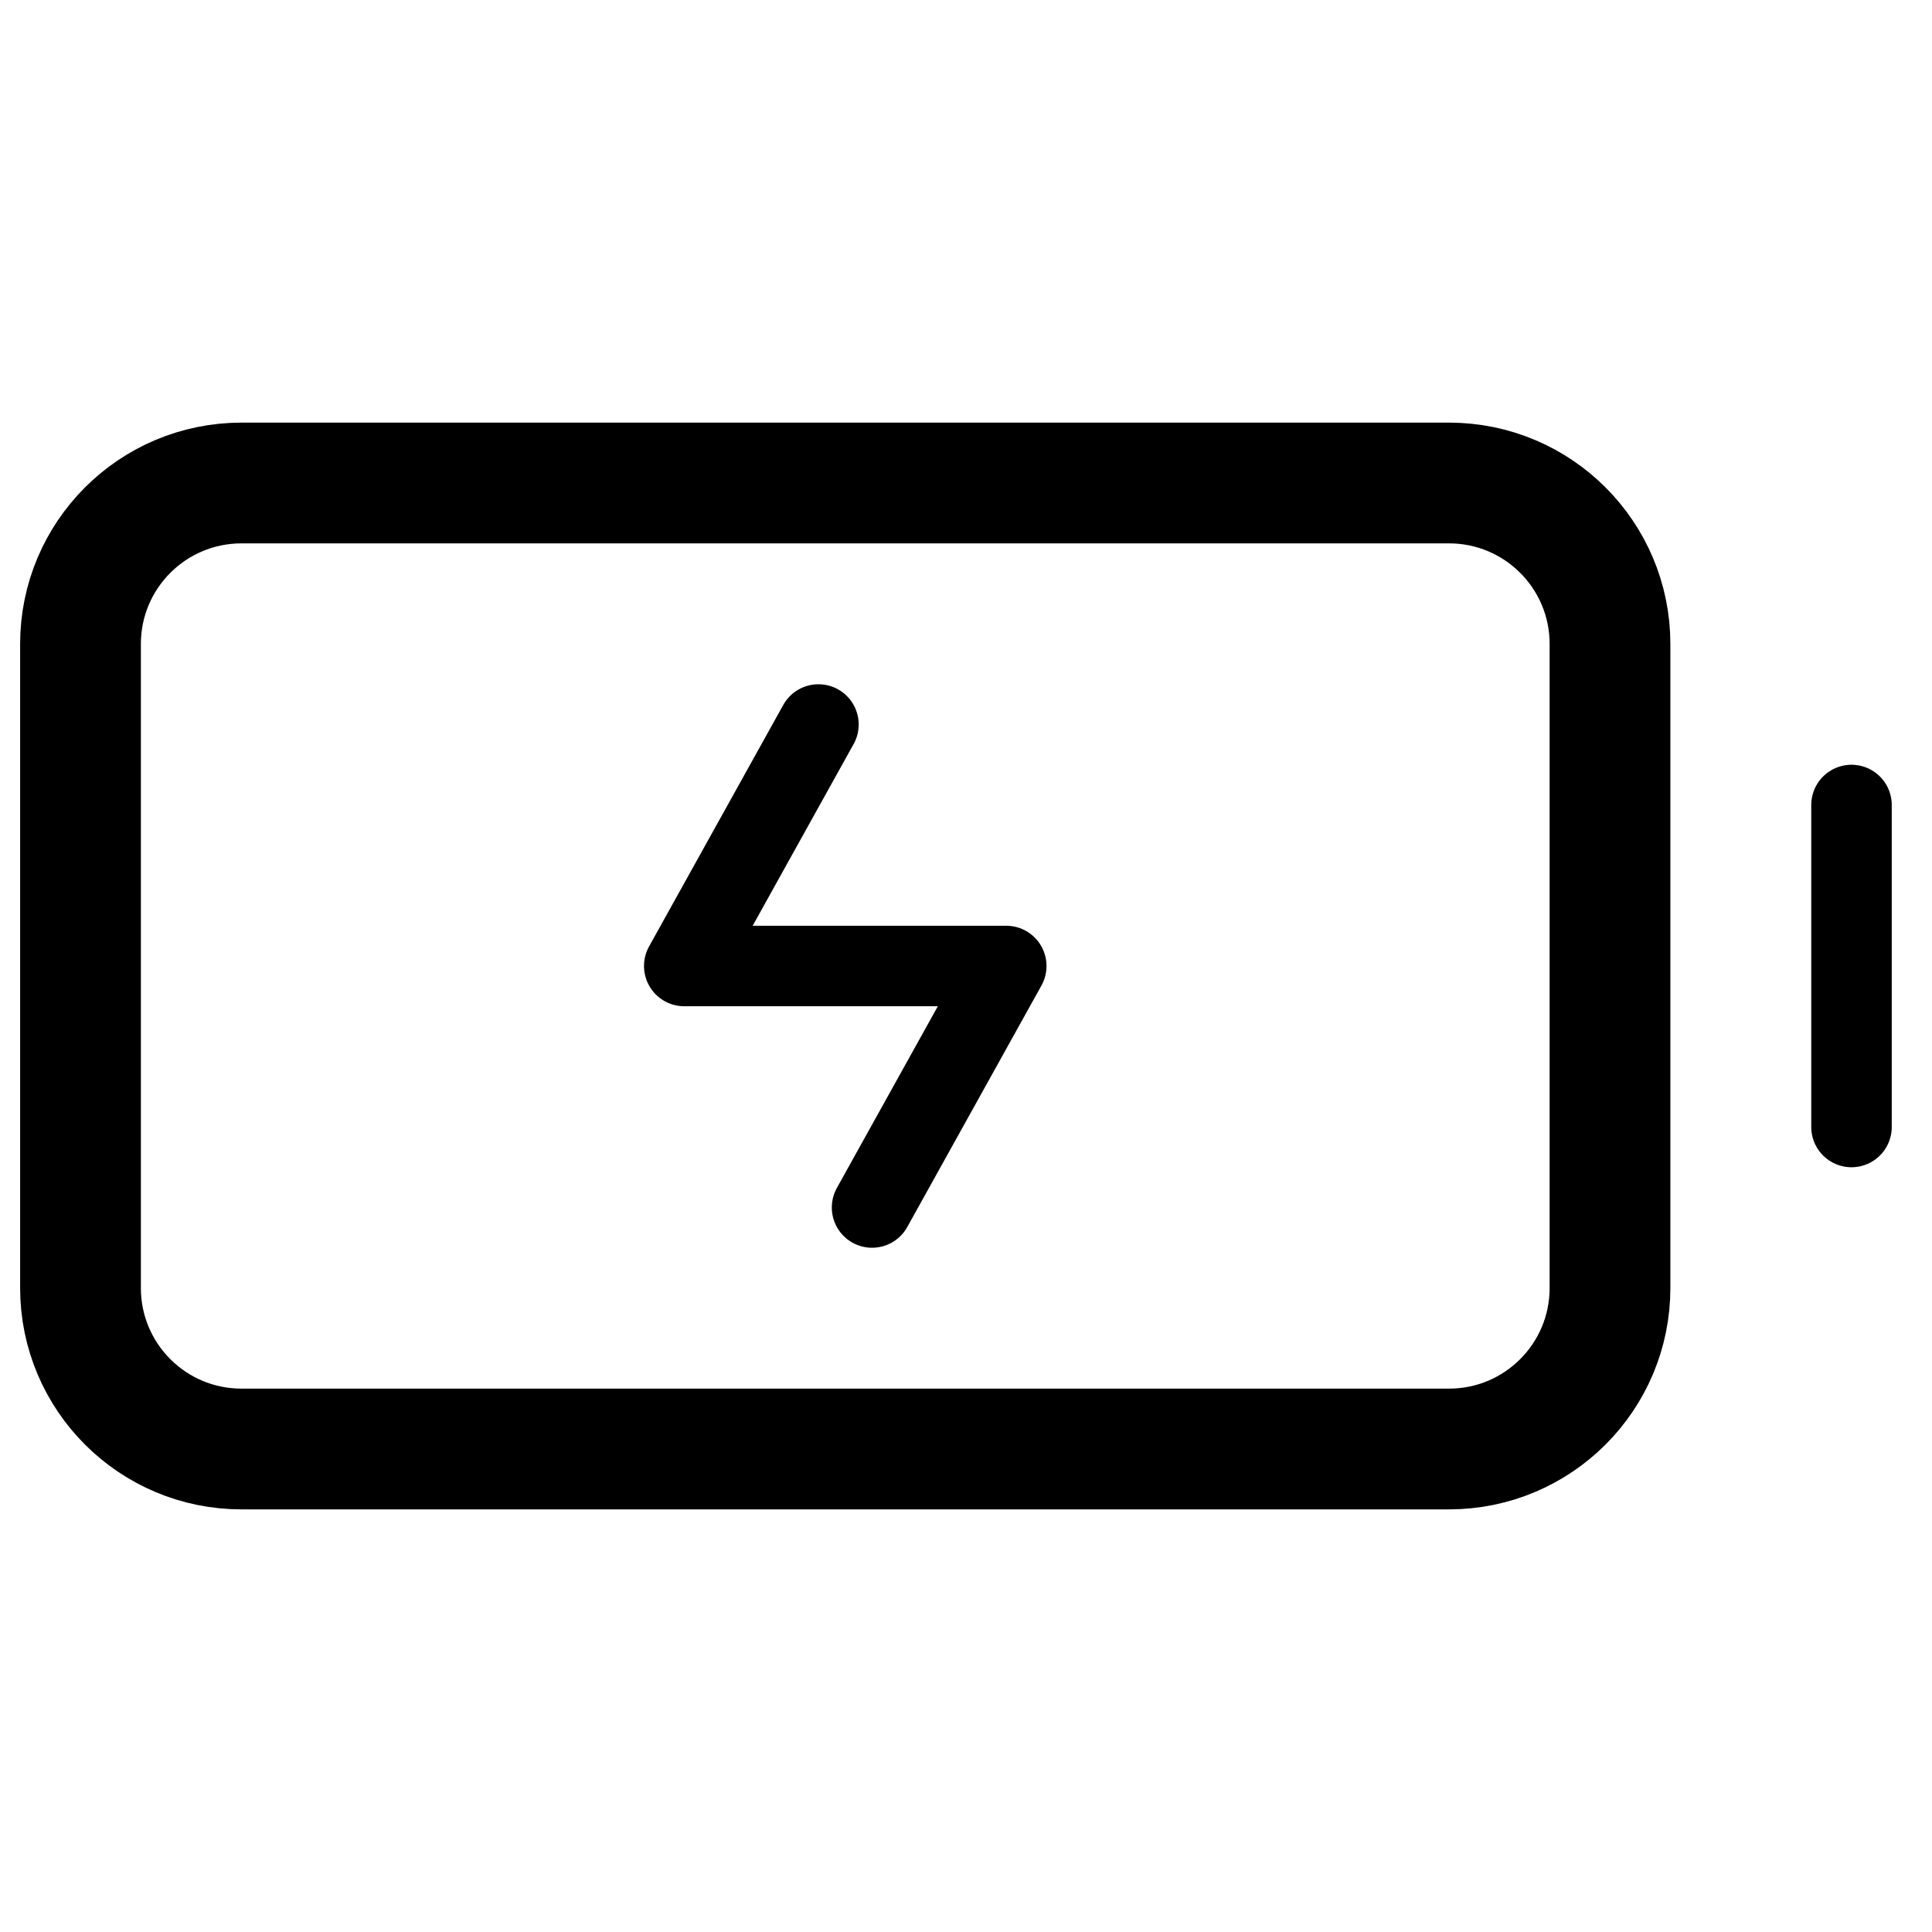
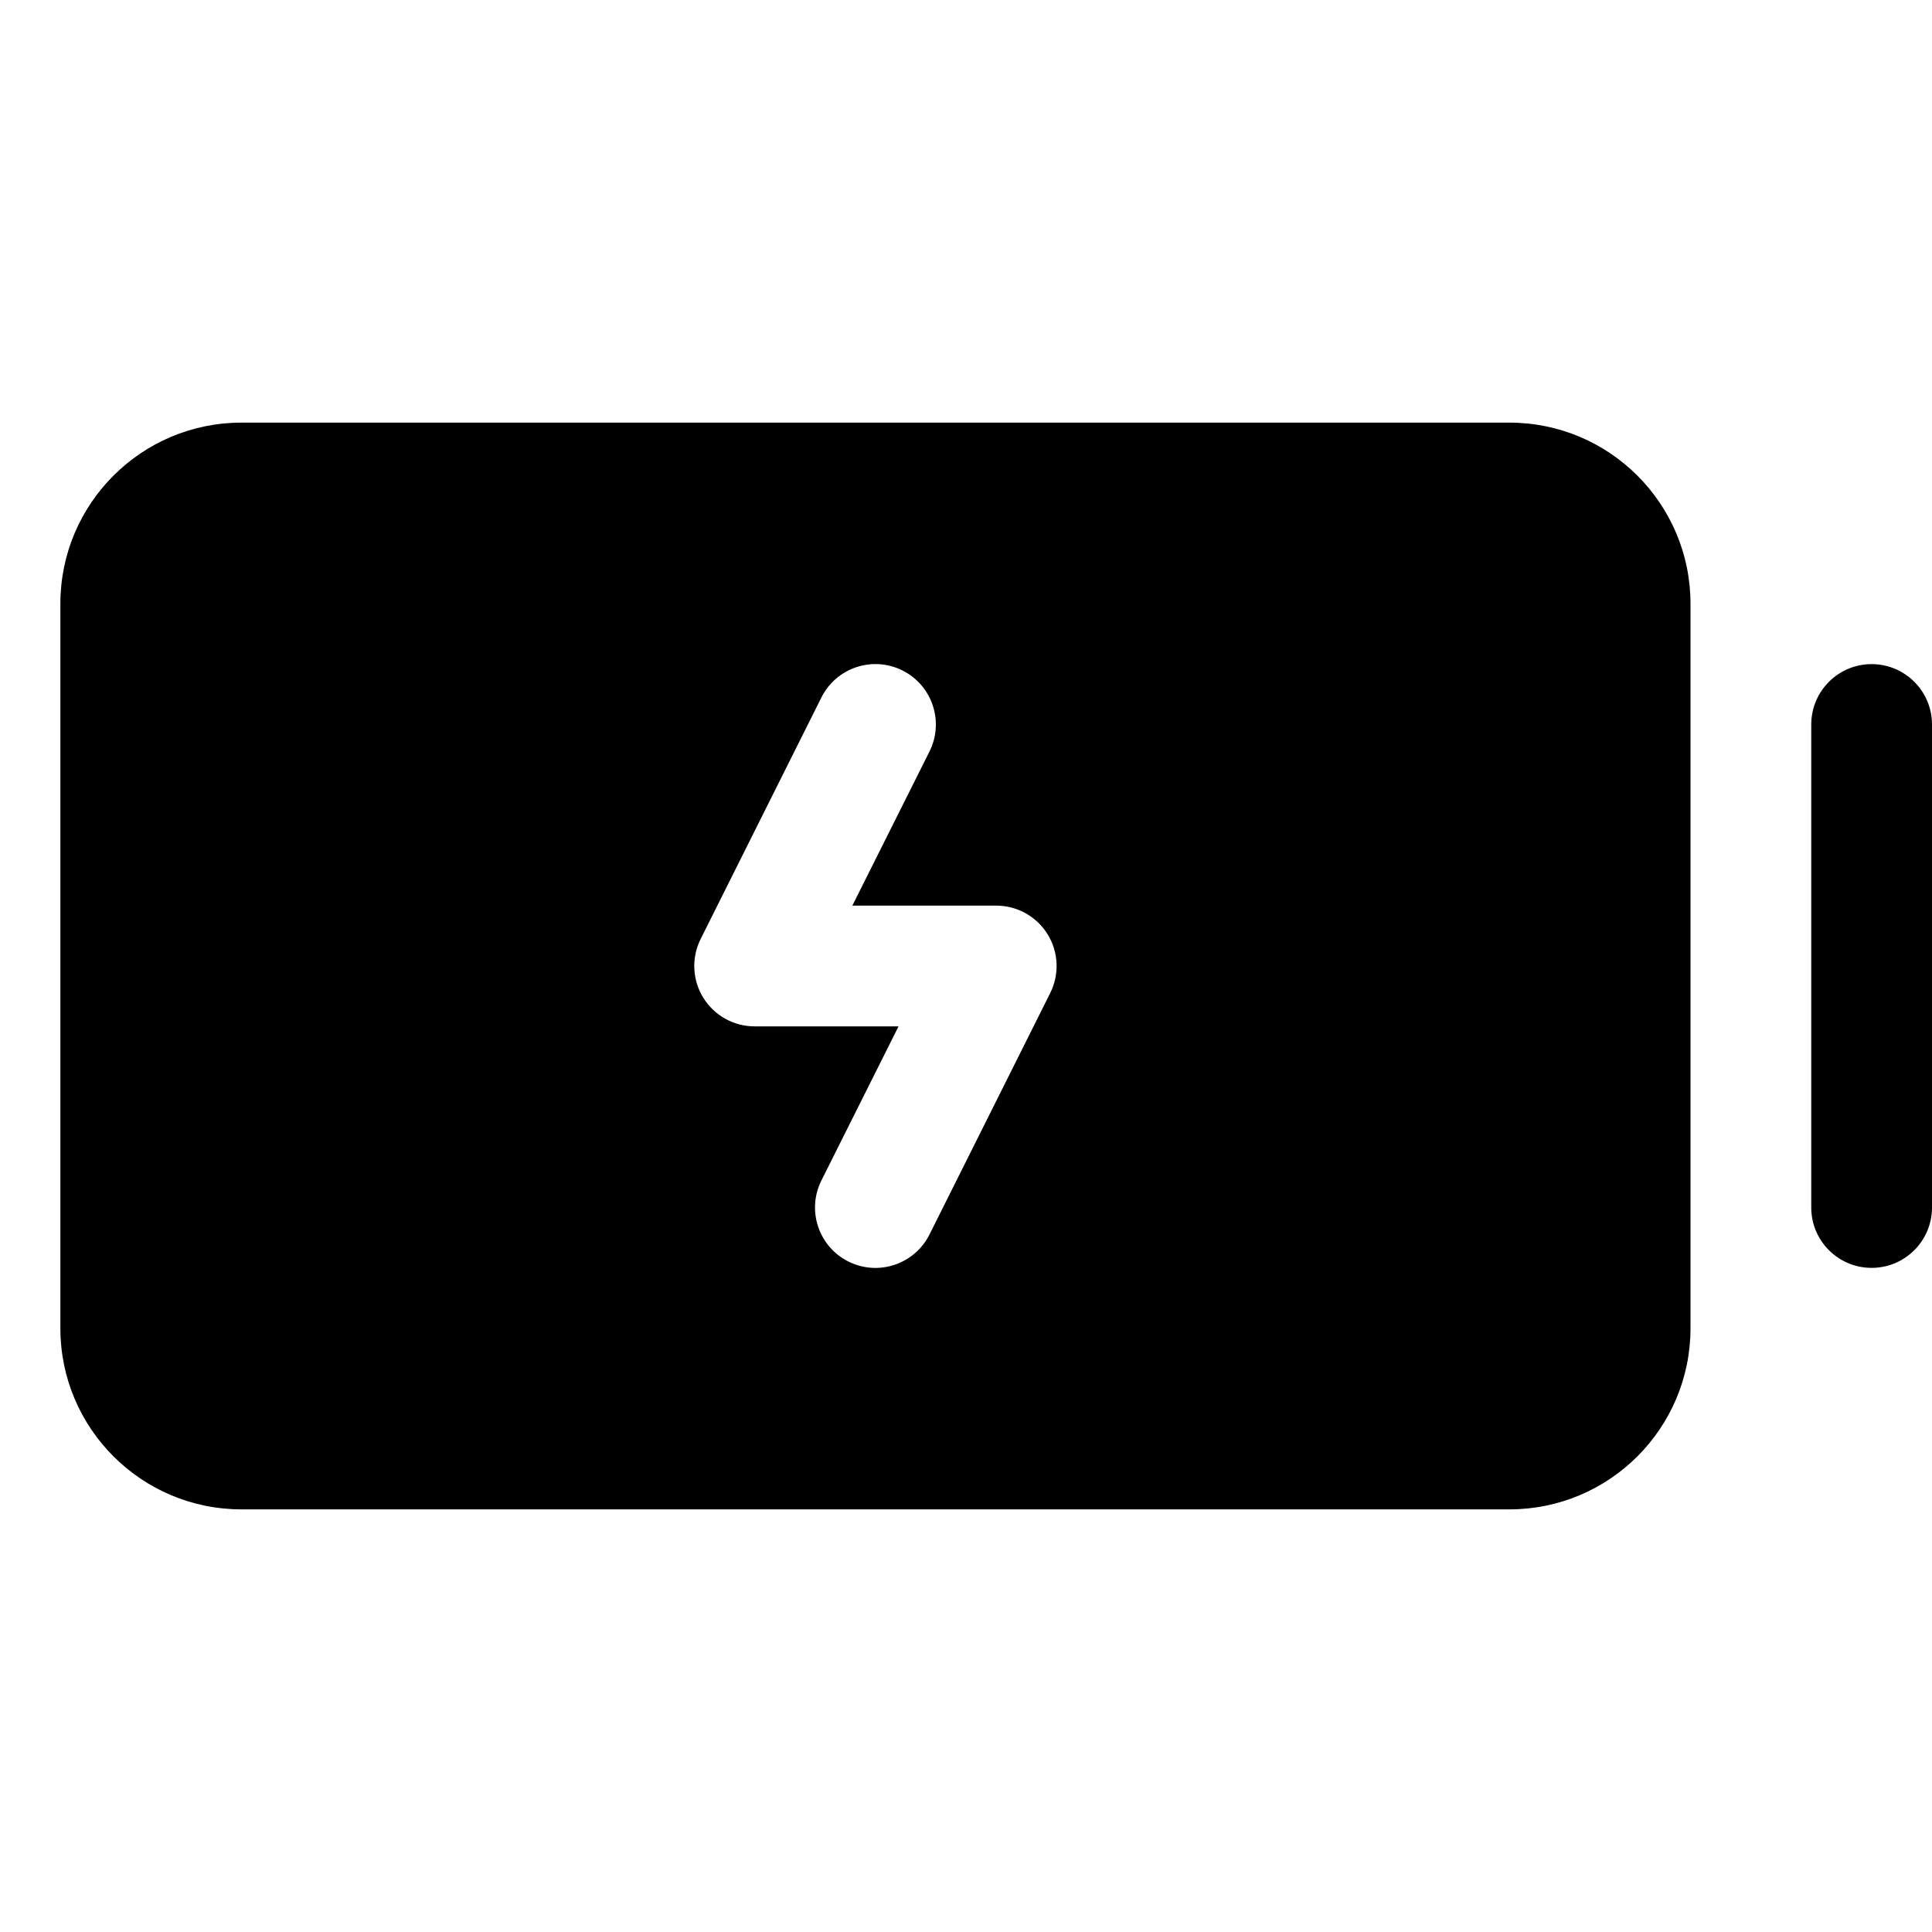
- <svg xmlns="http://www.w3.org/2000/svg" viewBox="0 0 24 24" fill="none">
-   <path d="M23 10V14" stroke="currentColor" stroke-linecap="round" stroke-linejoin="round" />
-   <path d="M1 16V8C1 6.895 1.895 6 3 6H18C19.105 6 20 6.895 20 8V16C20 17.105 19.105 18 18 18H3C1.895 18 1 17.105 1 16Z" stroke="currentColor" stroke-width="1.5" />
-   <path d="M10.167 9L8.5 12H12.5L10.833 15" stroke="currentColor" stroke-linecap="round" stroke-linejoin="round" />
+ <svg xmlns="http://www.w3.org/2000/svg" viewBox="0 0 256 256" fill="currentColor">
+   <path d="M256,96v64a8,8,0,0,1-16,0V96a8,8,0,0,1,16,0ZM224,80v96a24,24,0,0,1-24,24H32A24,24,0,0,1,8,176V80A24,24,0,0,1,32,56H200A24,24,0,0,1,224,80Zm-85.19,43.79A8,8,0,0,0,132,120H112.94l10.22-20.42a8,8,0,1,0-14.32-7.16l-16,32A8,8,0,0,0,100,136h19.06l-10.22,20.42a8,8,0,0,0,14.32,7.16l16-32A8,8,0,0,0,138.81,123.79Z" />
</svg>
